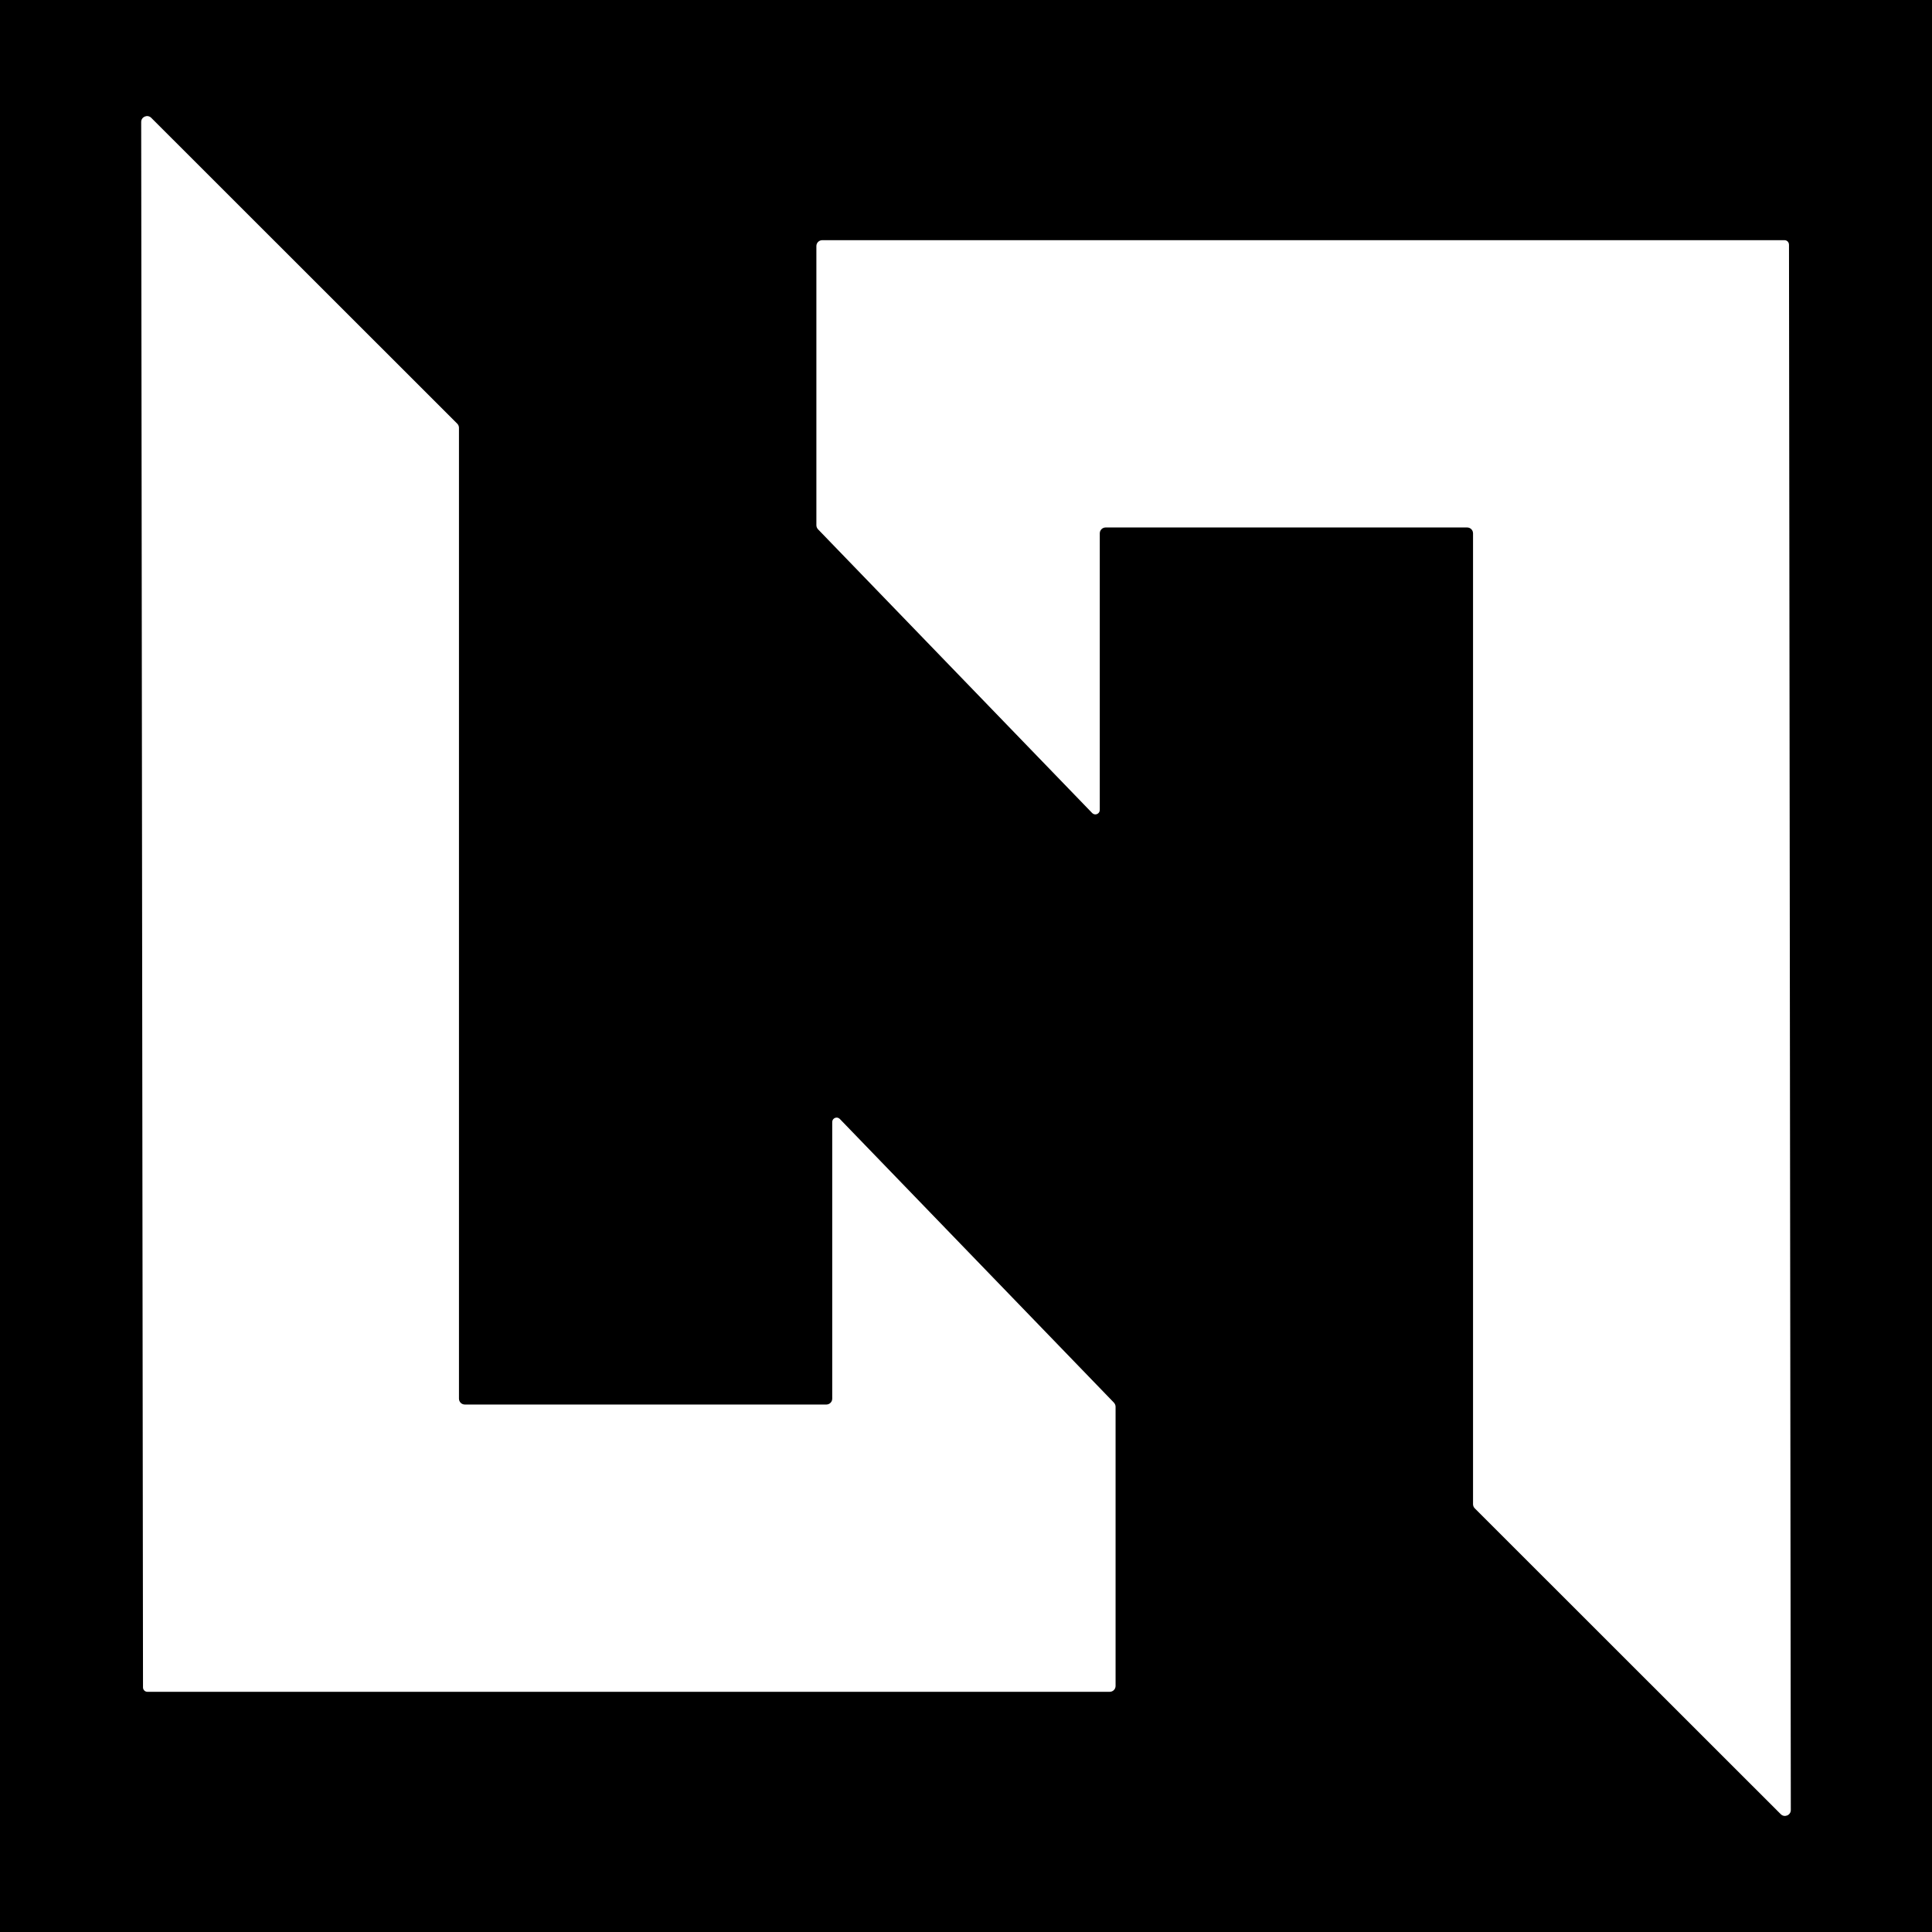
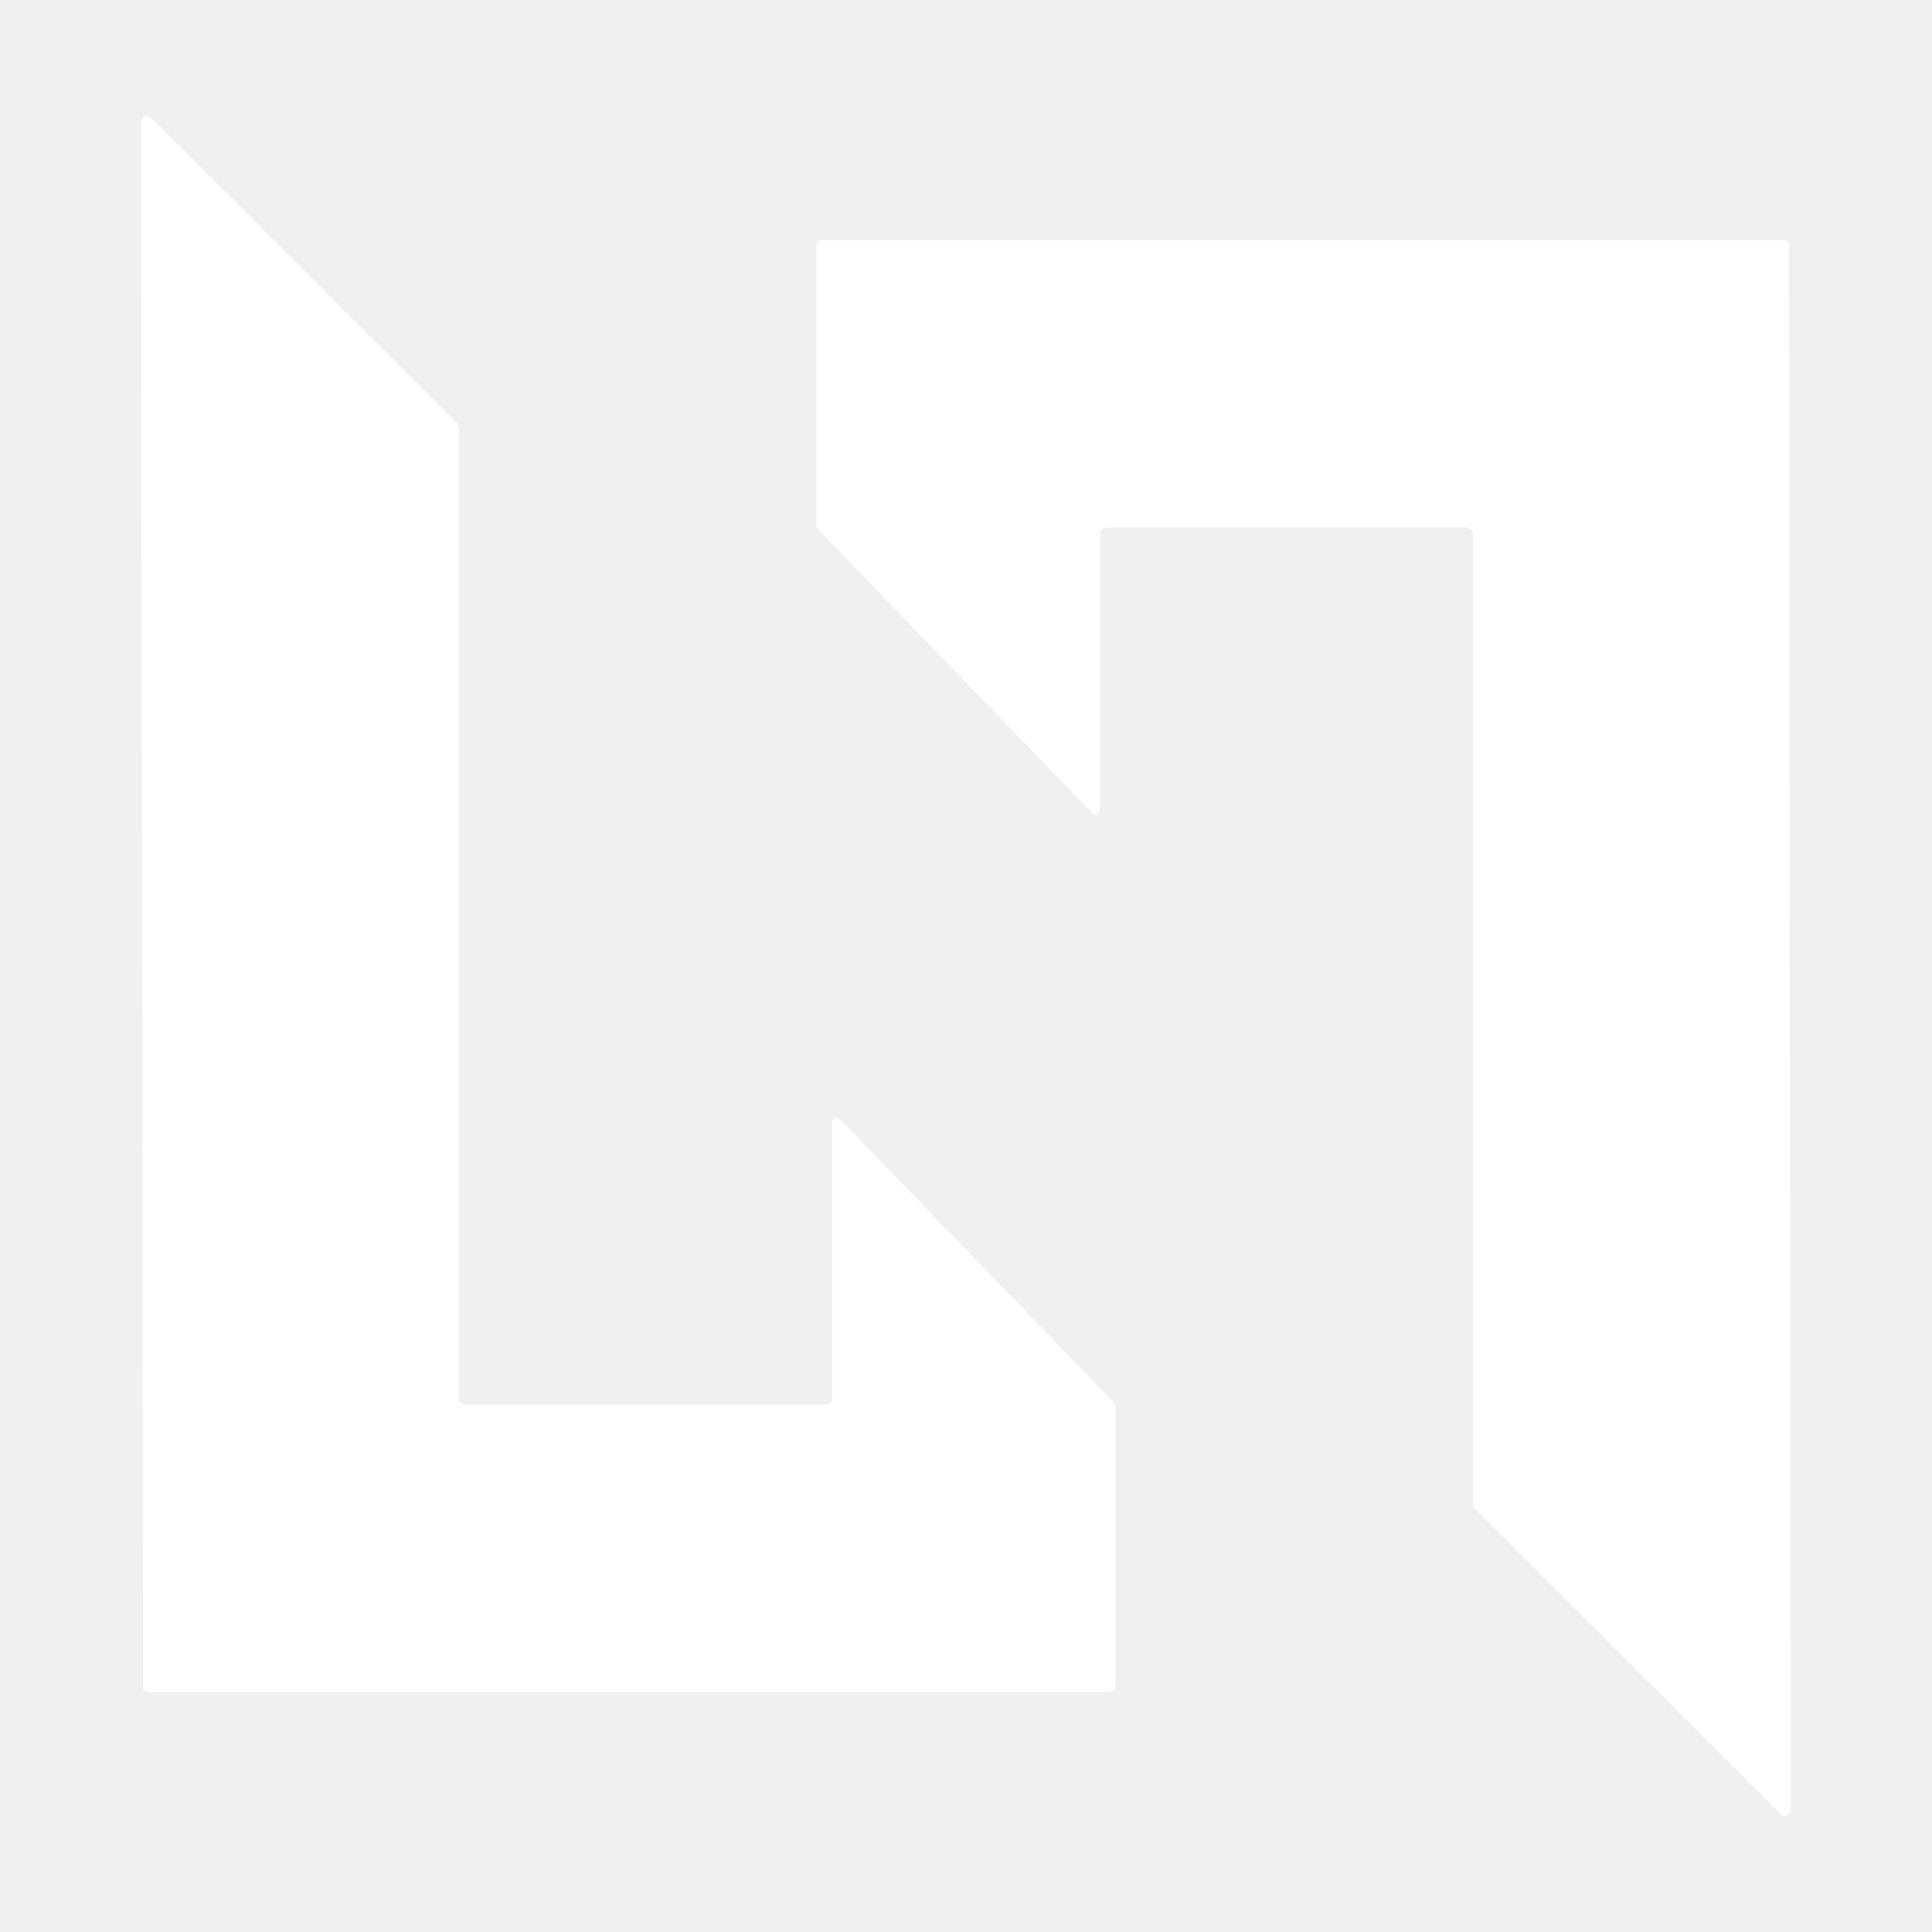
<svg xmlns="http://www.w3.org/2000/svg" id="_Слой_1" data-name="Слой_1" viewBox="0 0 500 500">
  <defs>
    <style>
      .cls-1 {
        fill: #fff;
      }
    </style>
  </defs>
-   <rect width="500" height="500" />
  <g>
    <path class="cls-1" d="M288.29,363.01l-70.96-73.44c-.72-.72-1.95-.21-1.95.81v71.59c0,.84-.68,1.52-1.52,1.52h-93.56c-.84,0-1.52-.68-1.52-1.52V110.72c0-.4-.16-.79-.45-1.08L39.14,30.49c-.96-.96-2.6-.28-2.6,1.08l.47,405.13c0,.63.51,1.14,1.14,1.14h249.04c.84,0,1.52-.68,1.52-1.52v-72.25c0-.39-.16-.77-.43-1.06Z" />
    <path class="cls-1" d="M462.98,63.3c0-.63-.51-1.14-1.14-1.14h-249.04c-.84,0-1.52.68-1.52,1.52v72.25c0,.39.16.77.43,1.06l70.96,73.44c.72.72,1.95.21,1.95-.81v-71.59c0-.84.68-1.52,1.52-1.52h93.56c.84,0,1.52.68,1.52,1.52v251.25c0,.4.16.79.45,1.08l79.19,79.15c.96.96,2.6.28,2.6-1.08l-.47-405.13Z" />
  </g>
</svg>
